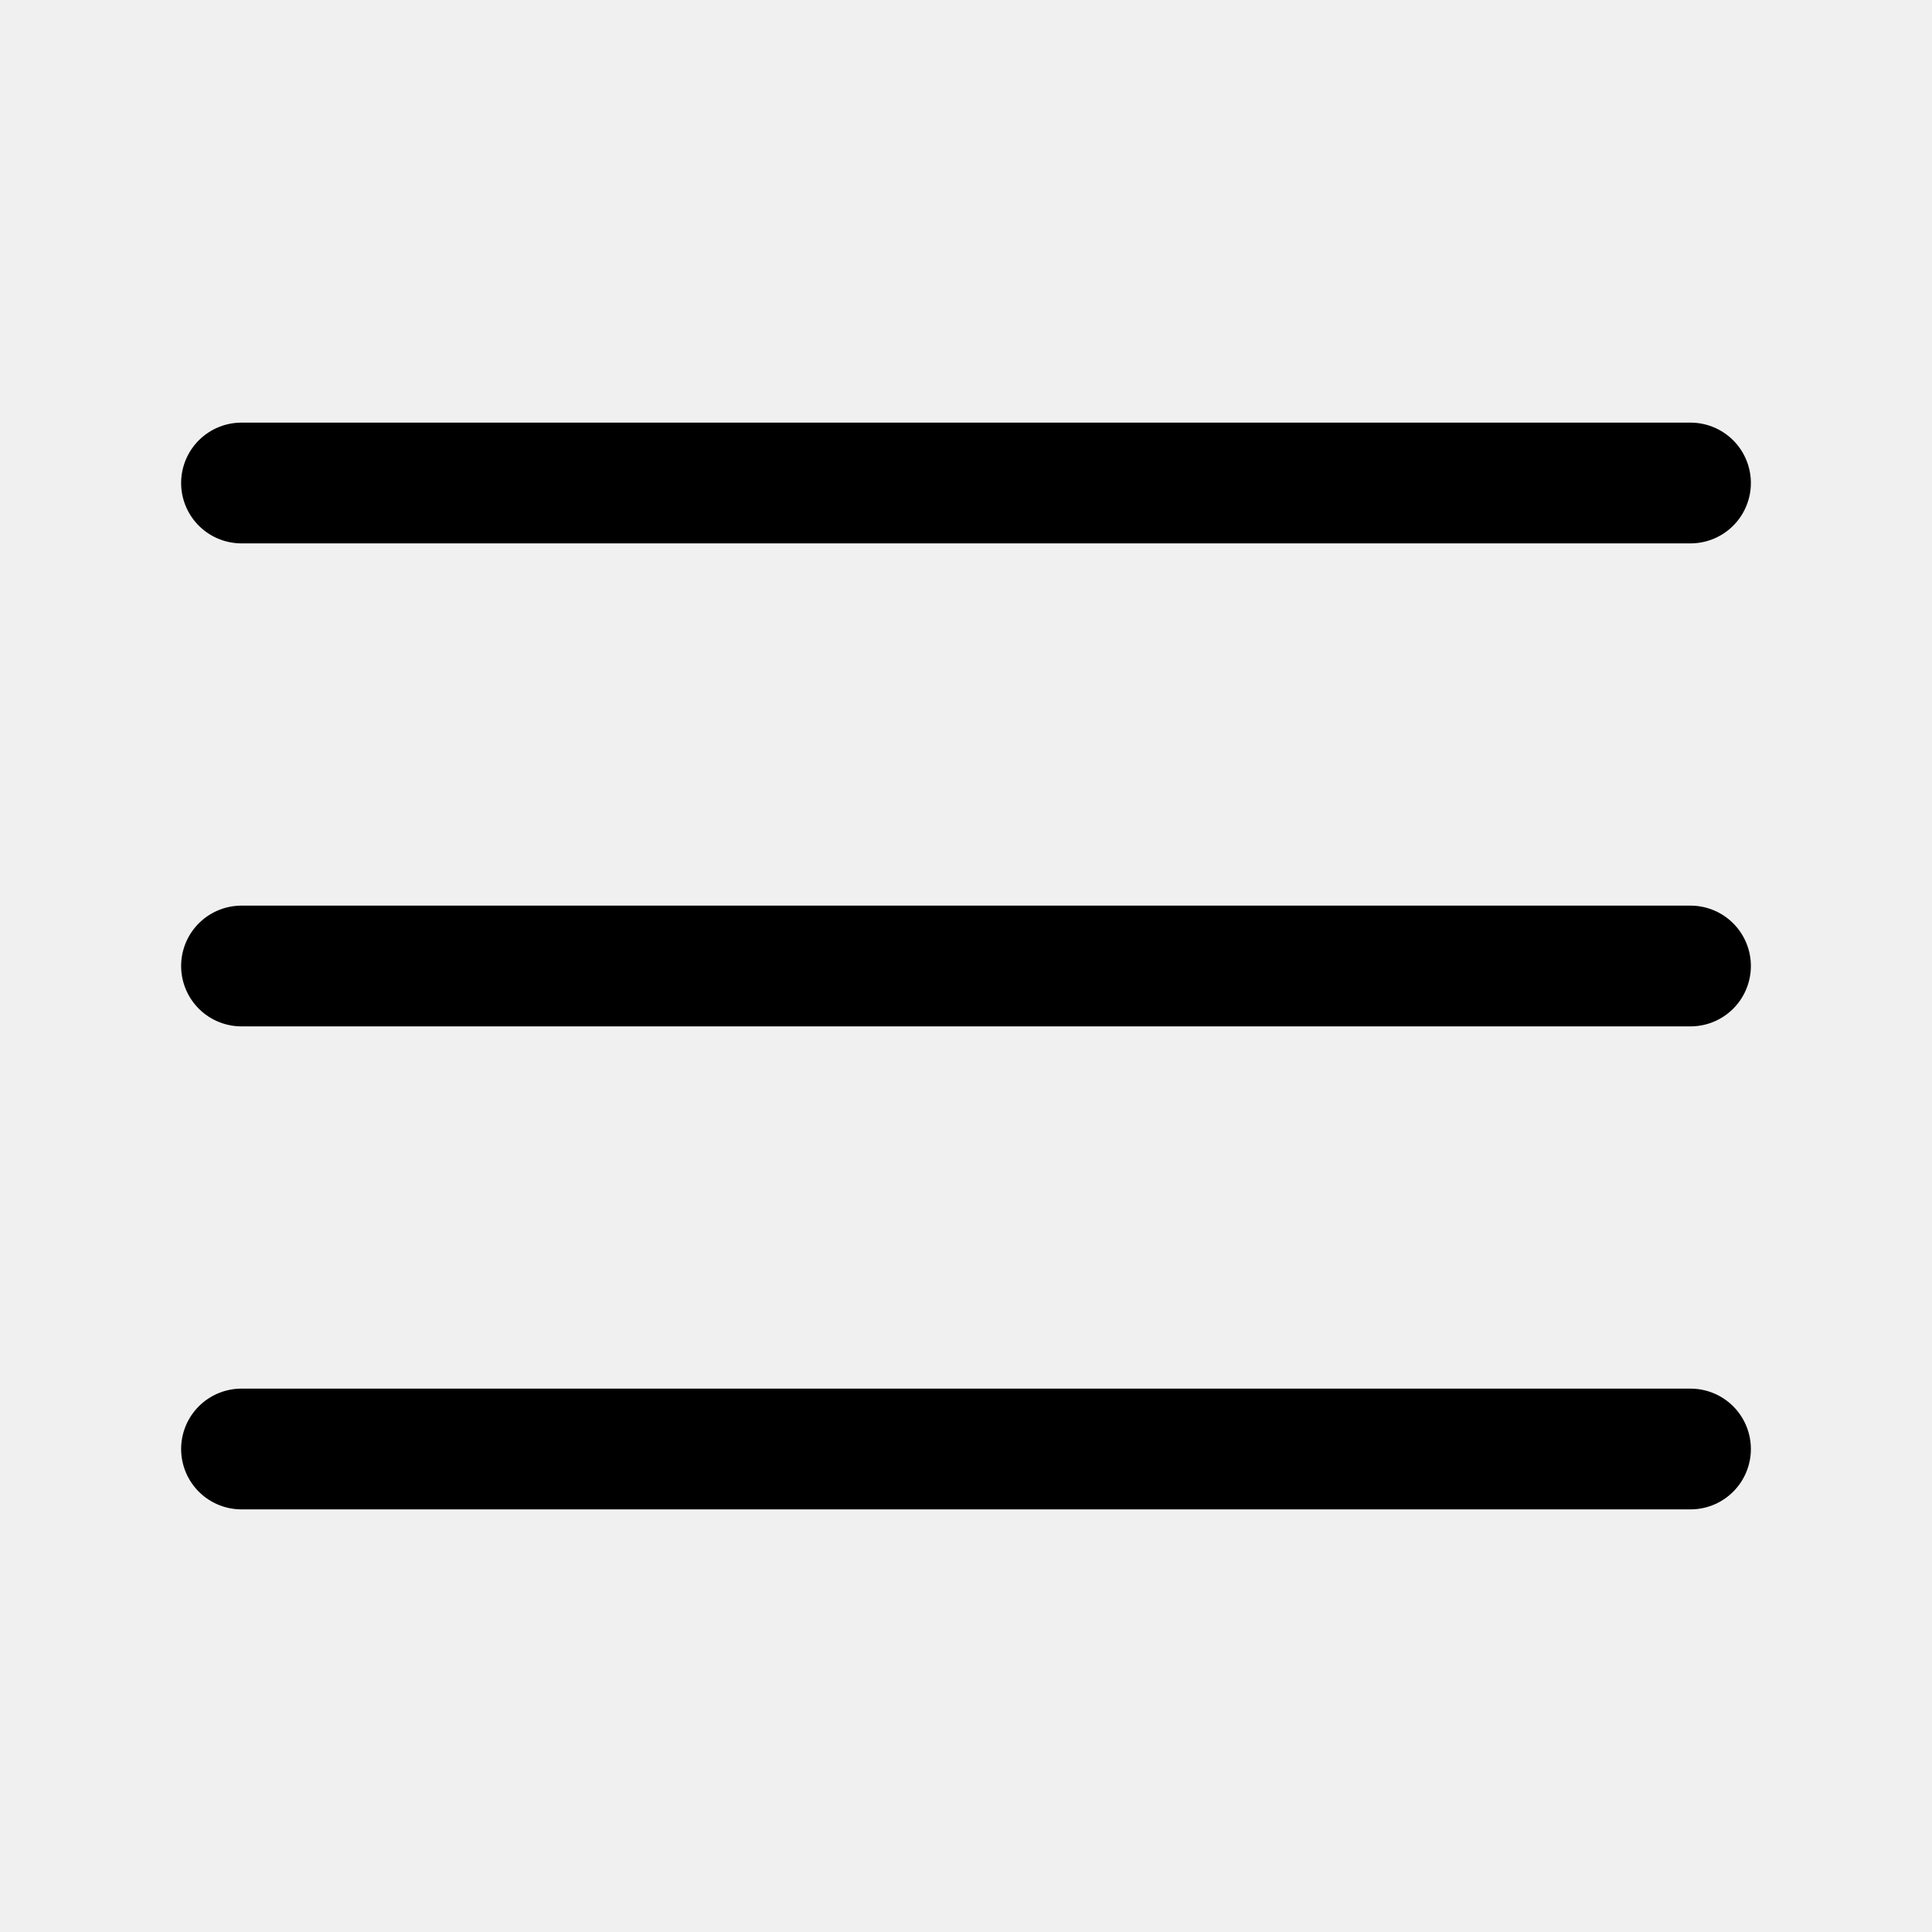
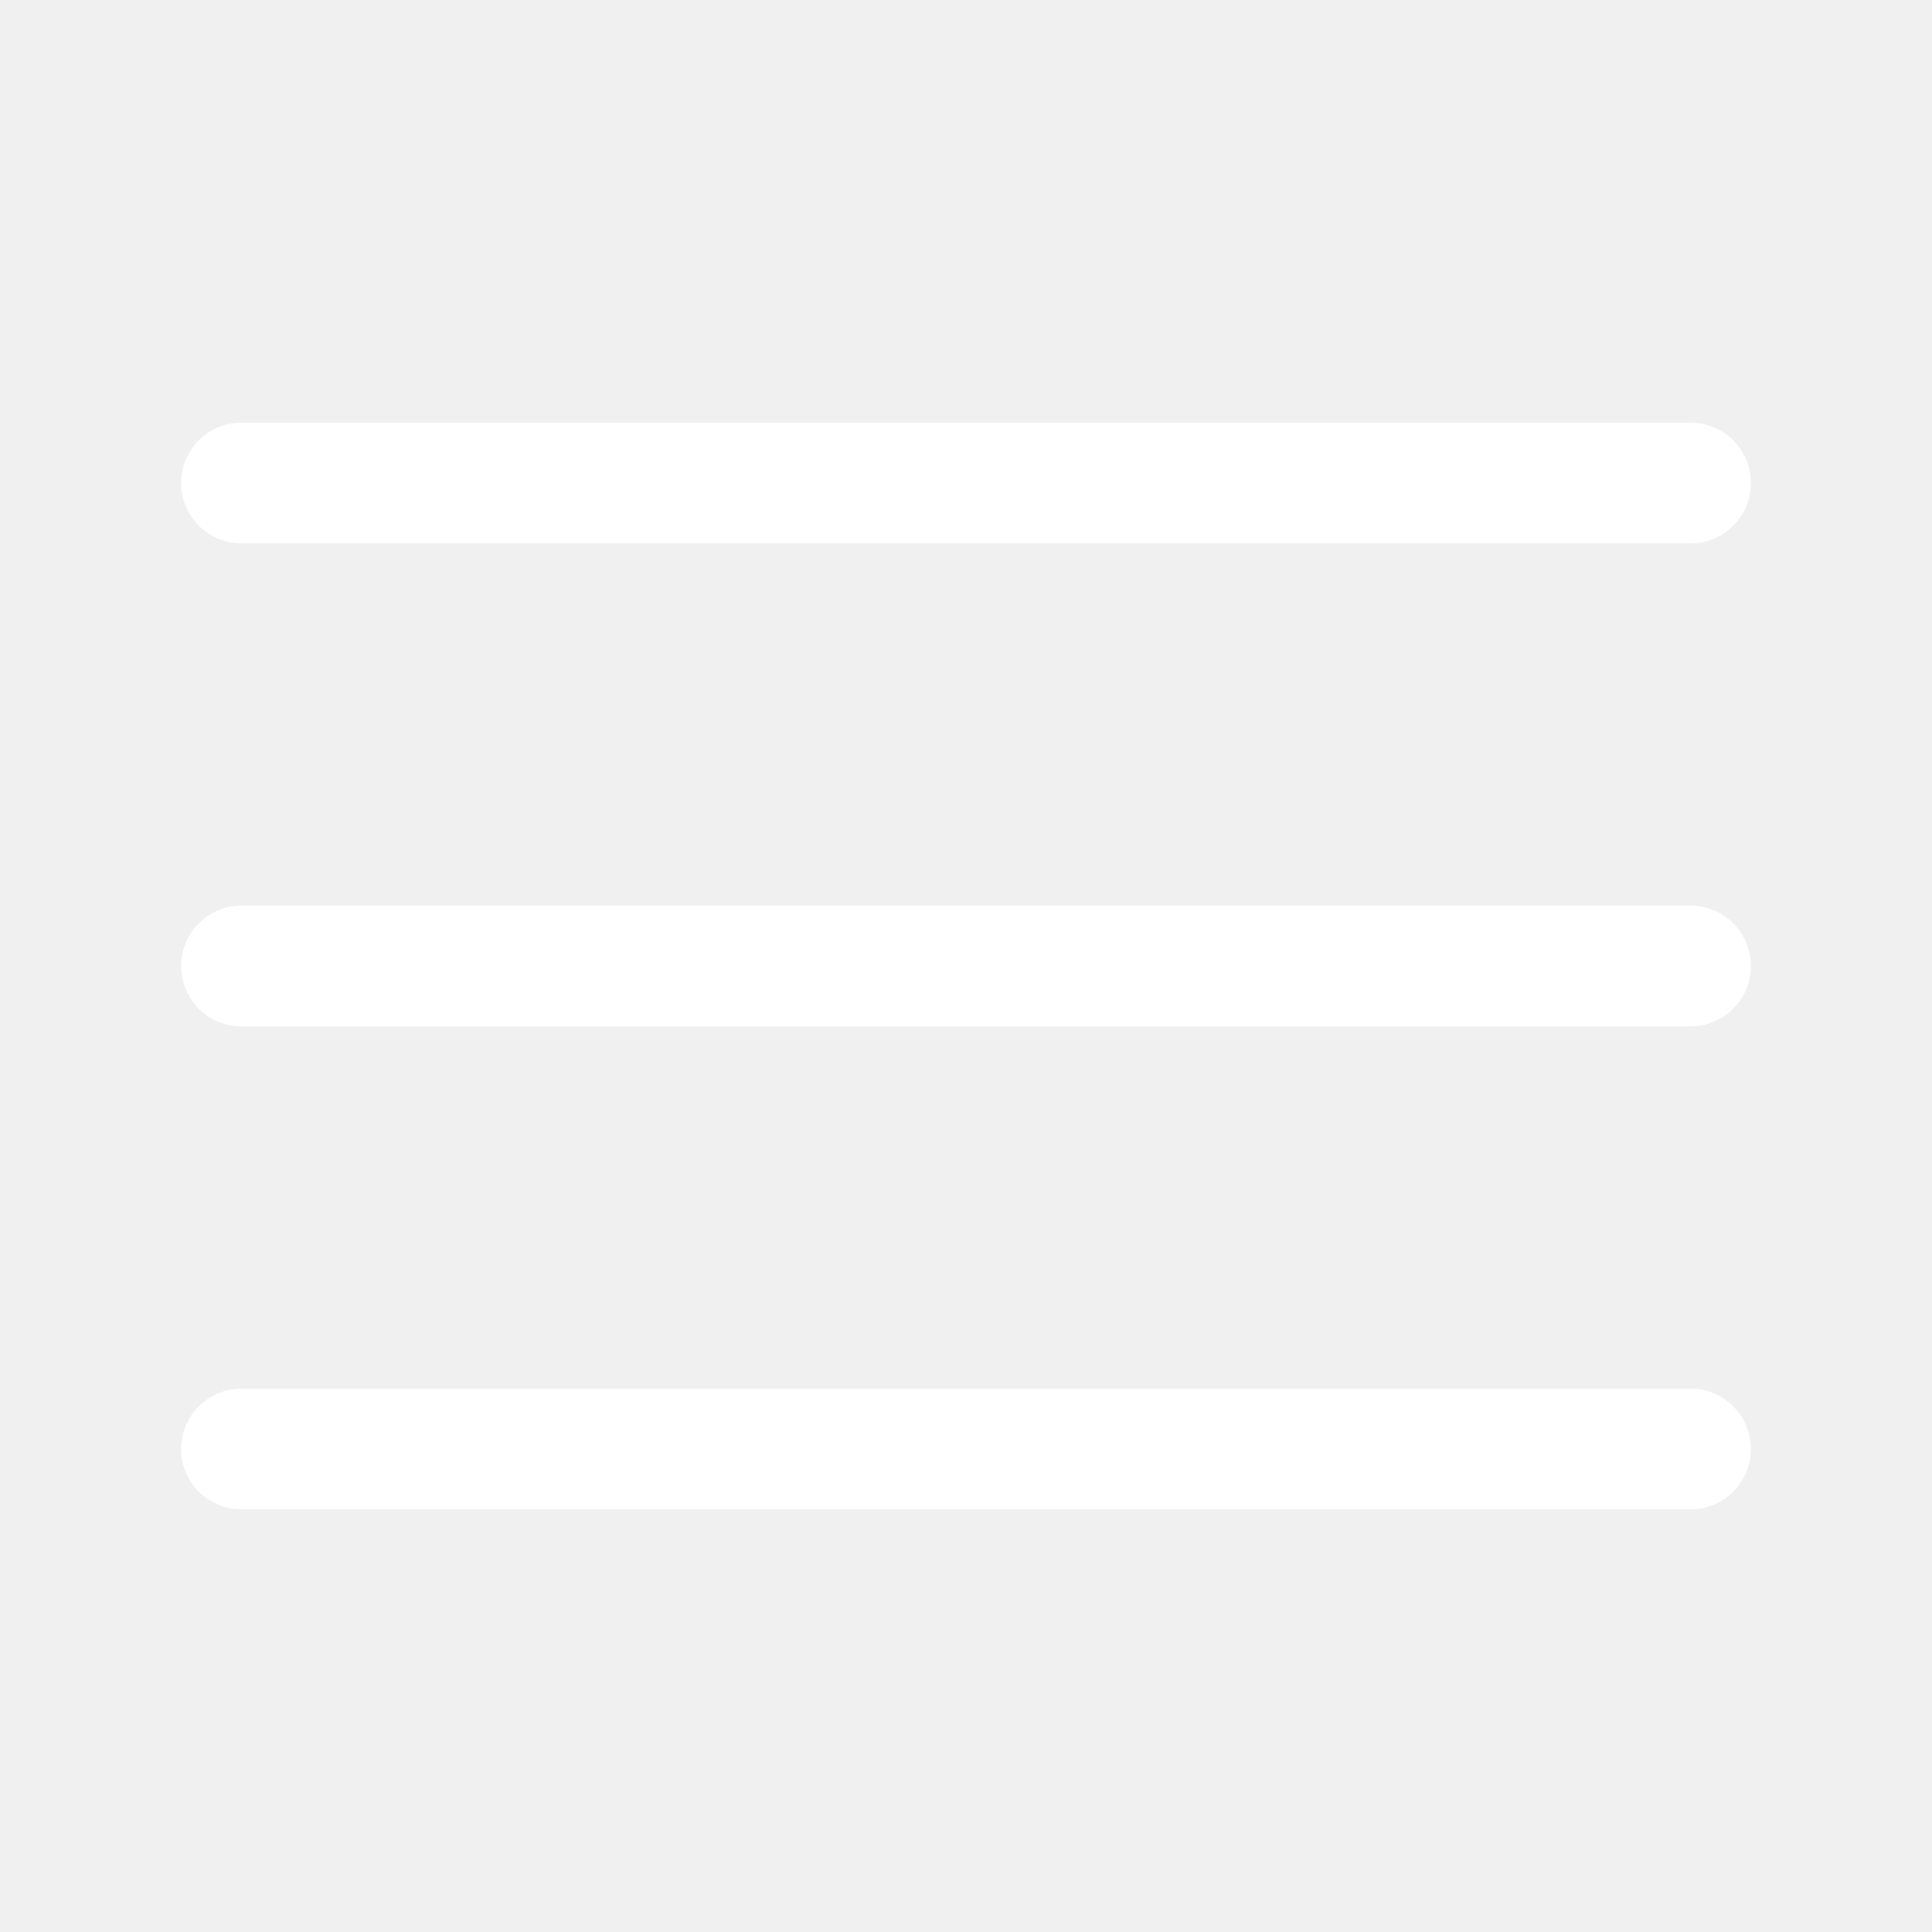
- <svg xmlns="http://www.w3.org/2000/svg" width="24" height="24" viewBox="0 0 24 24" fill="none" stroke="currentColor" stroke-width="1.5" stroke-linecap="round" stroke-linejoin="round" class="feather feather-menu block mx-auto">
+ <svg xmlns="http://www.w3.org/2000/svg" width="24" height="24" viewBox="0 0 24 24" fill="none" stroke="#ffffff" stroke-width="1.5" stroke-linecap="round" stroke-linejoin="round" class="feather feather-menu block mx-auto">
  <line x1="3" y1="12" x2="21" y2="12" />
  <line x1="3" y1="6" x2="21" y2="6" />
  <line x1="3" y1="18" x2="21" y2="18" />
</svg>
